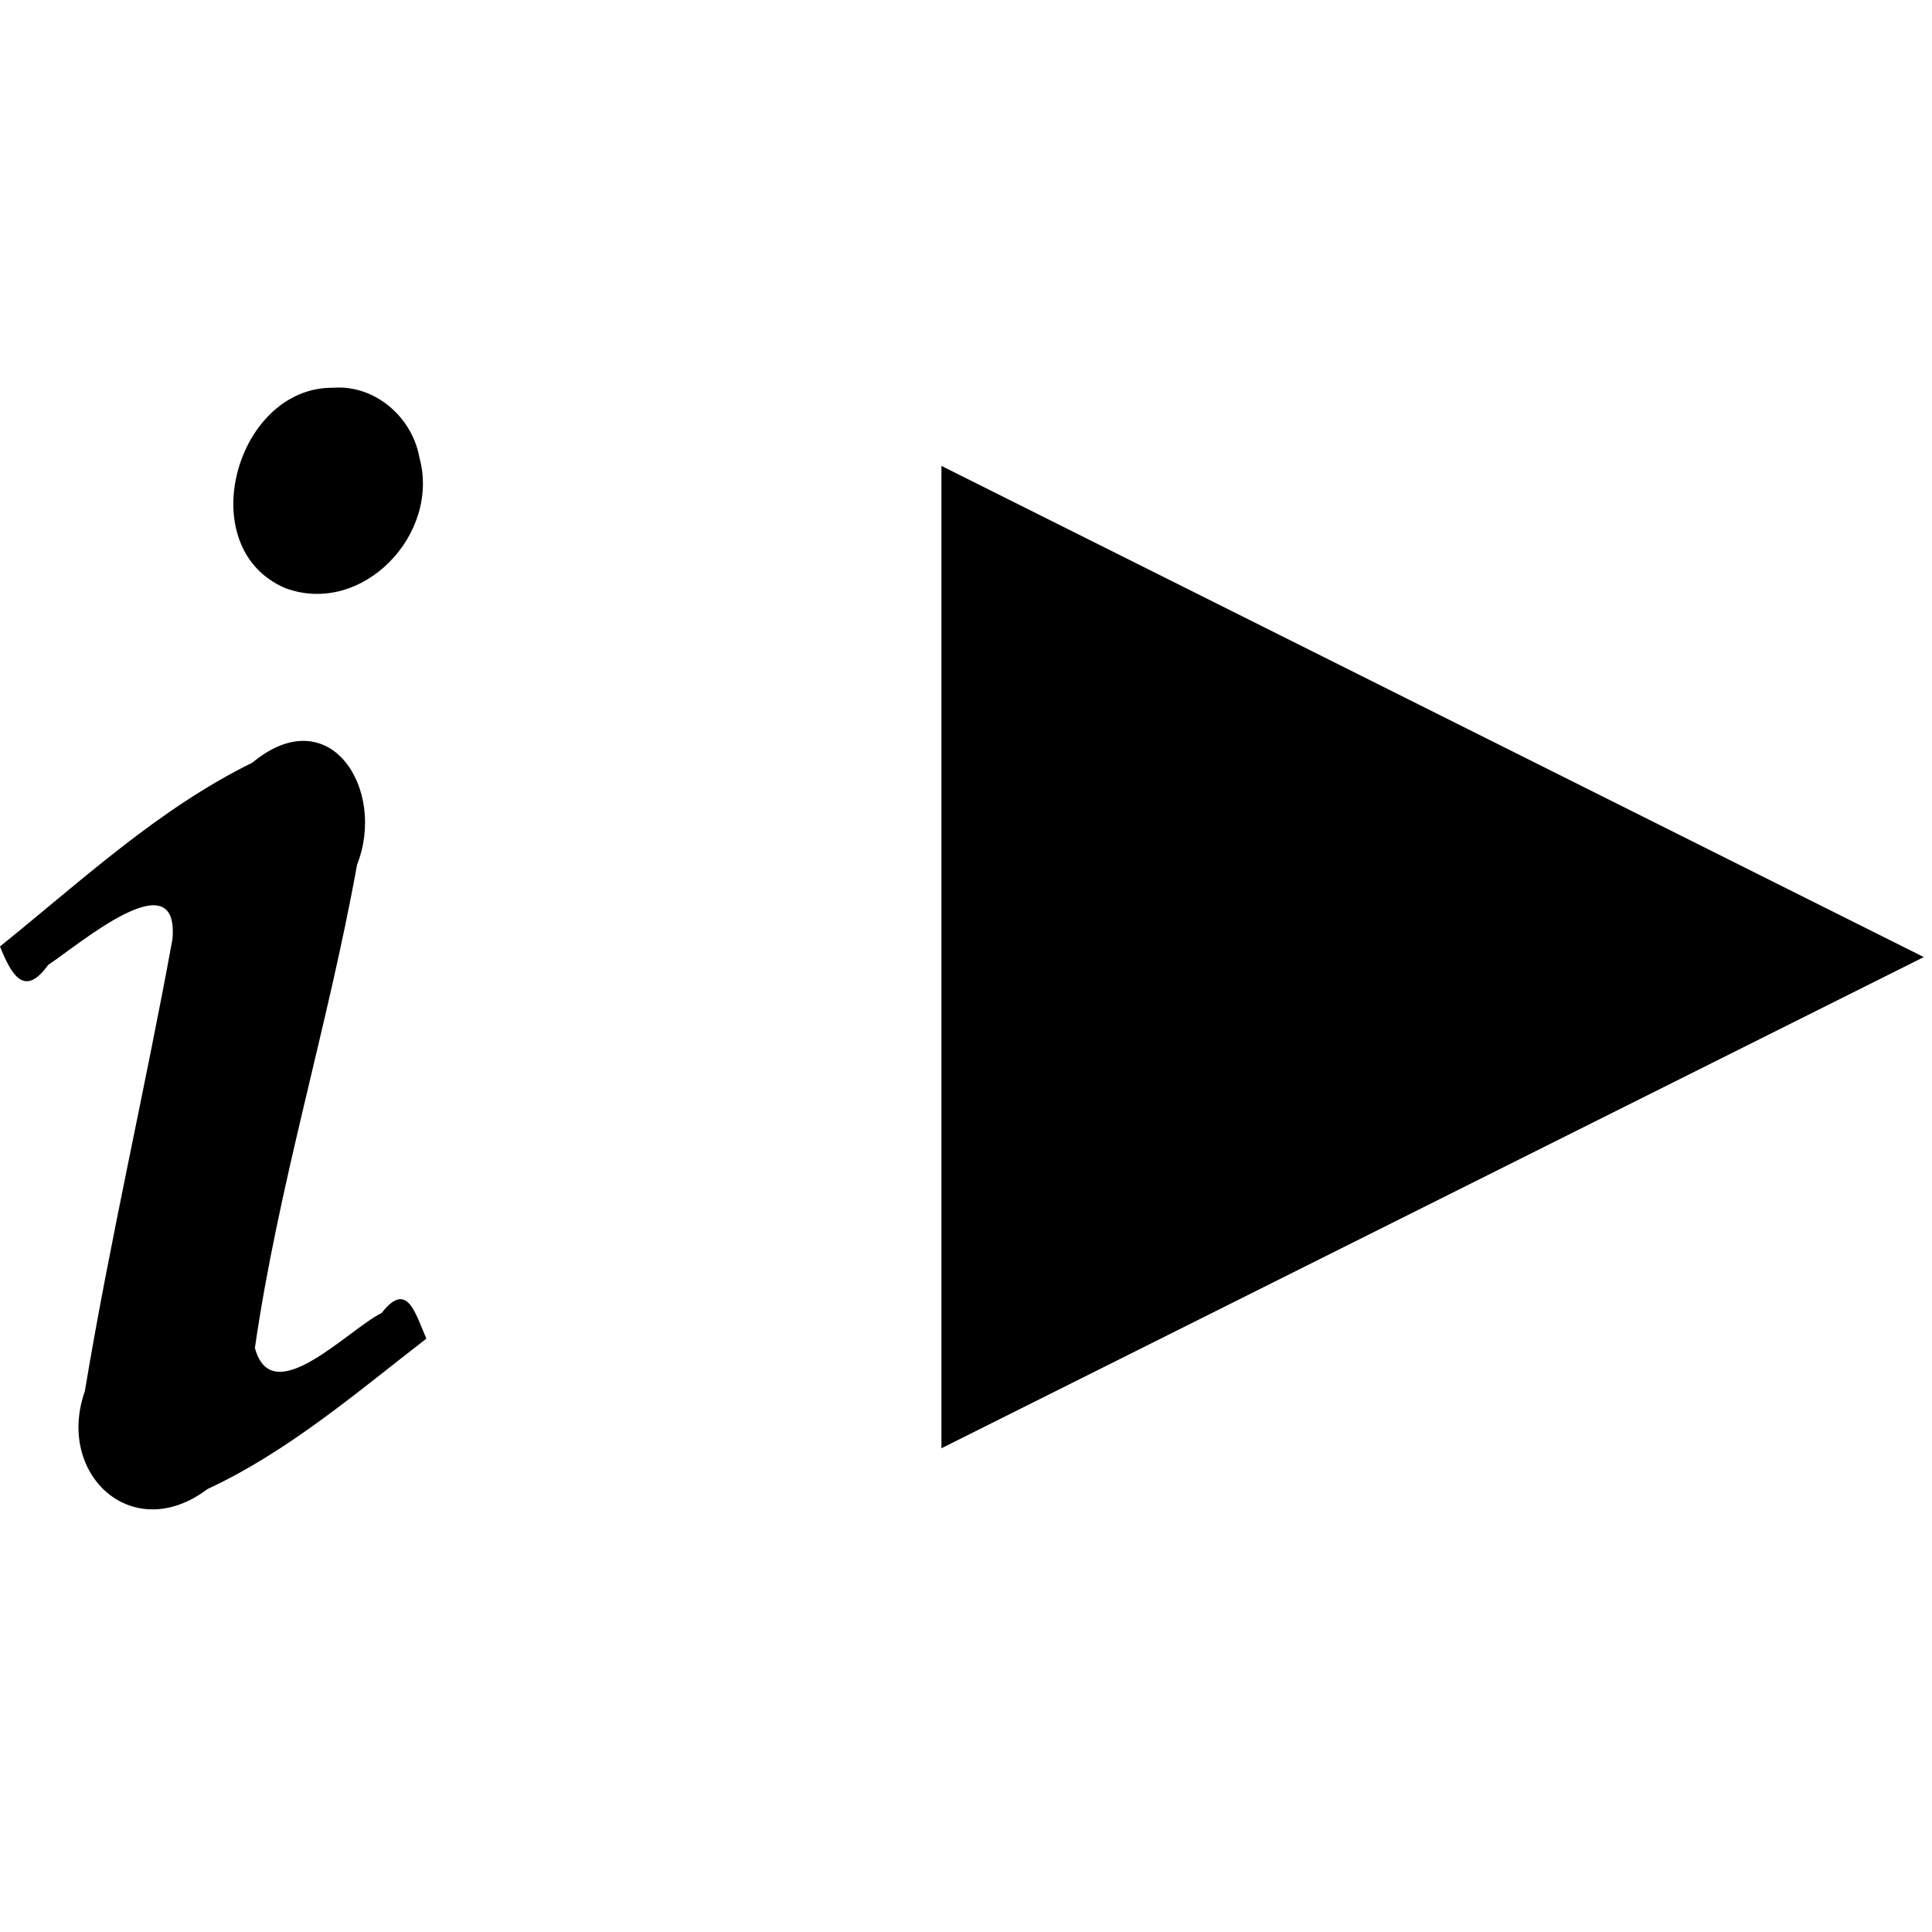
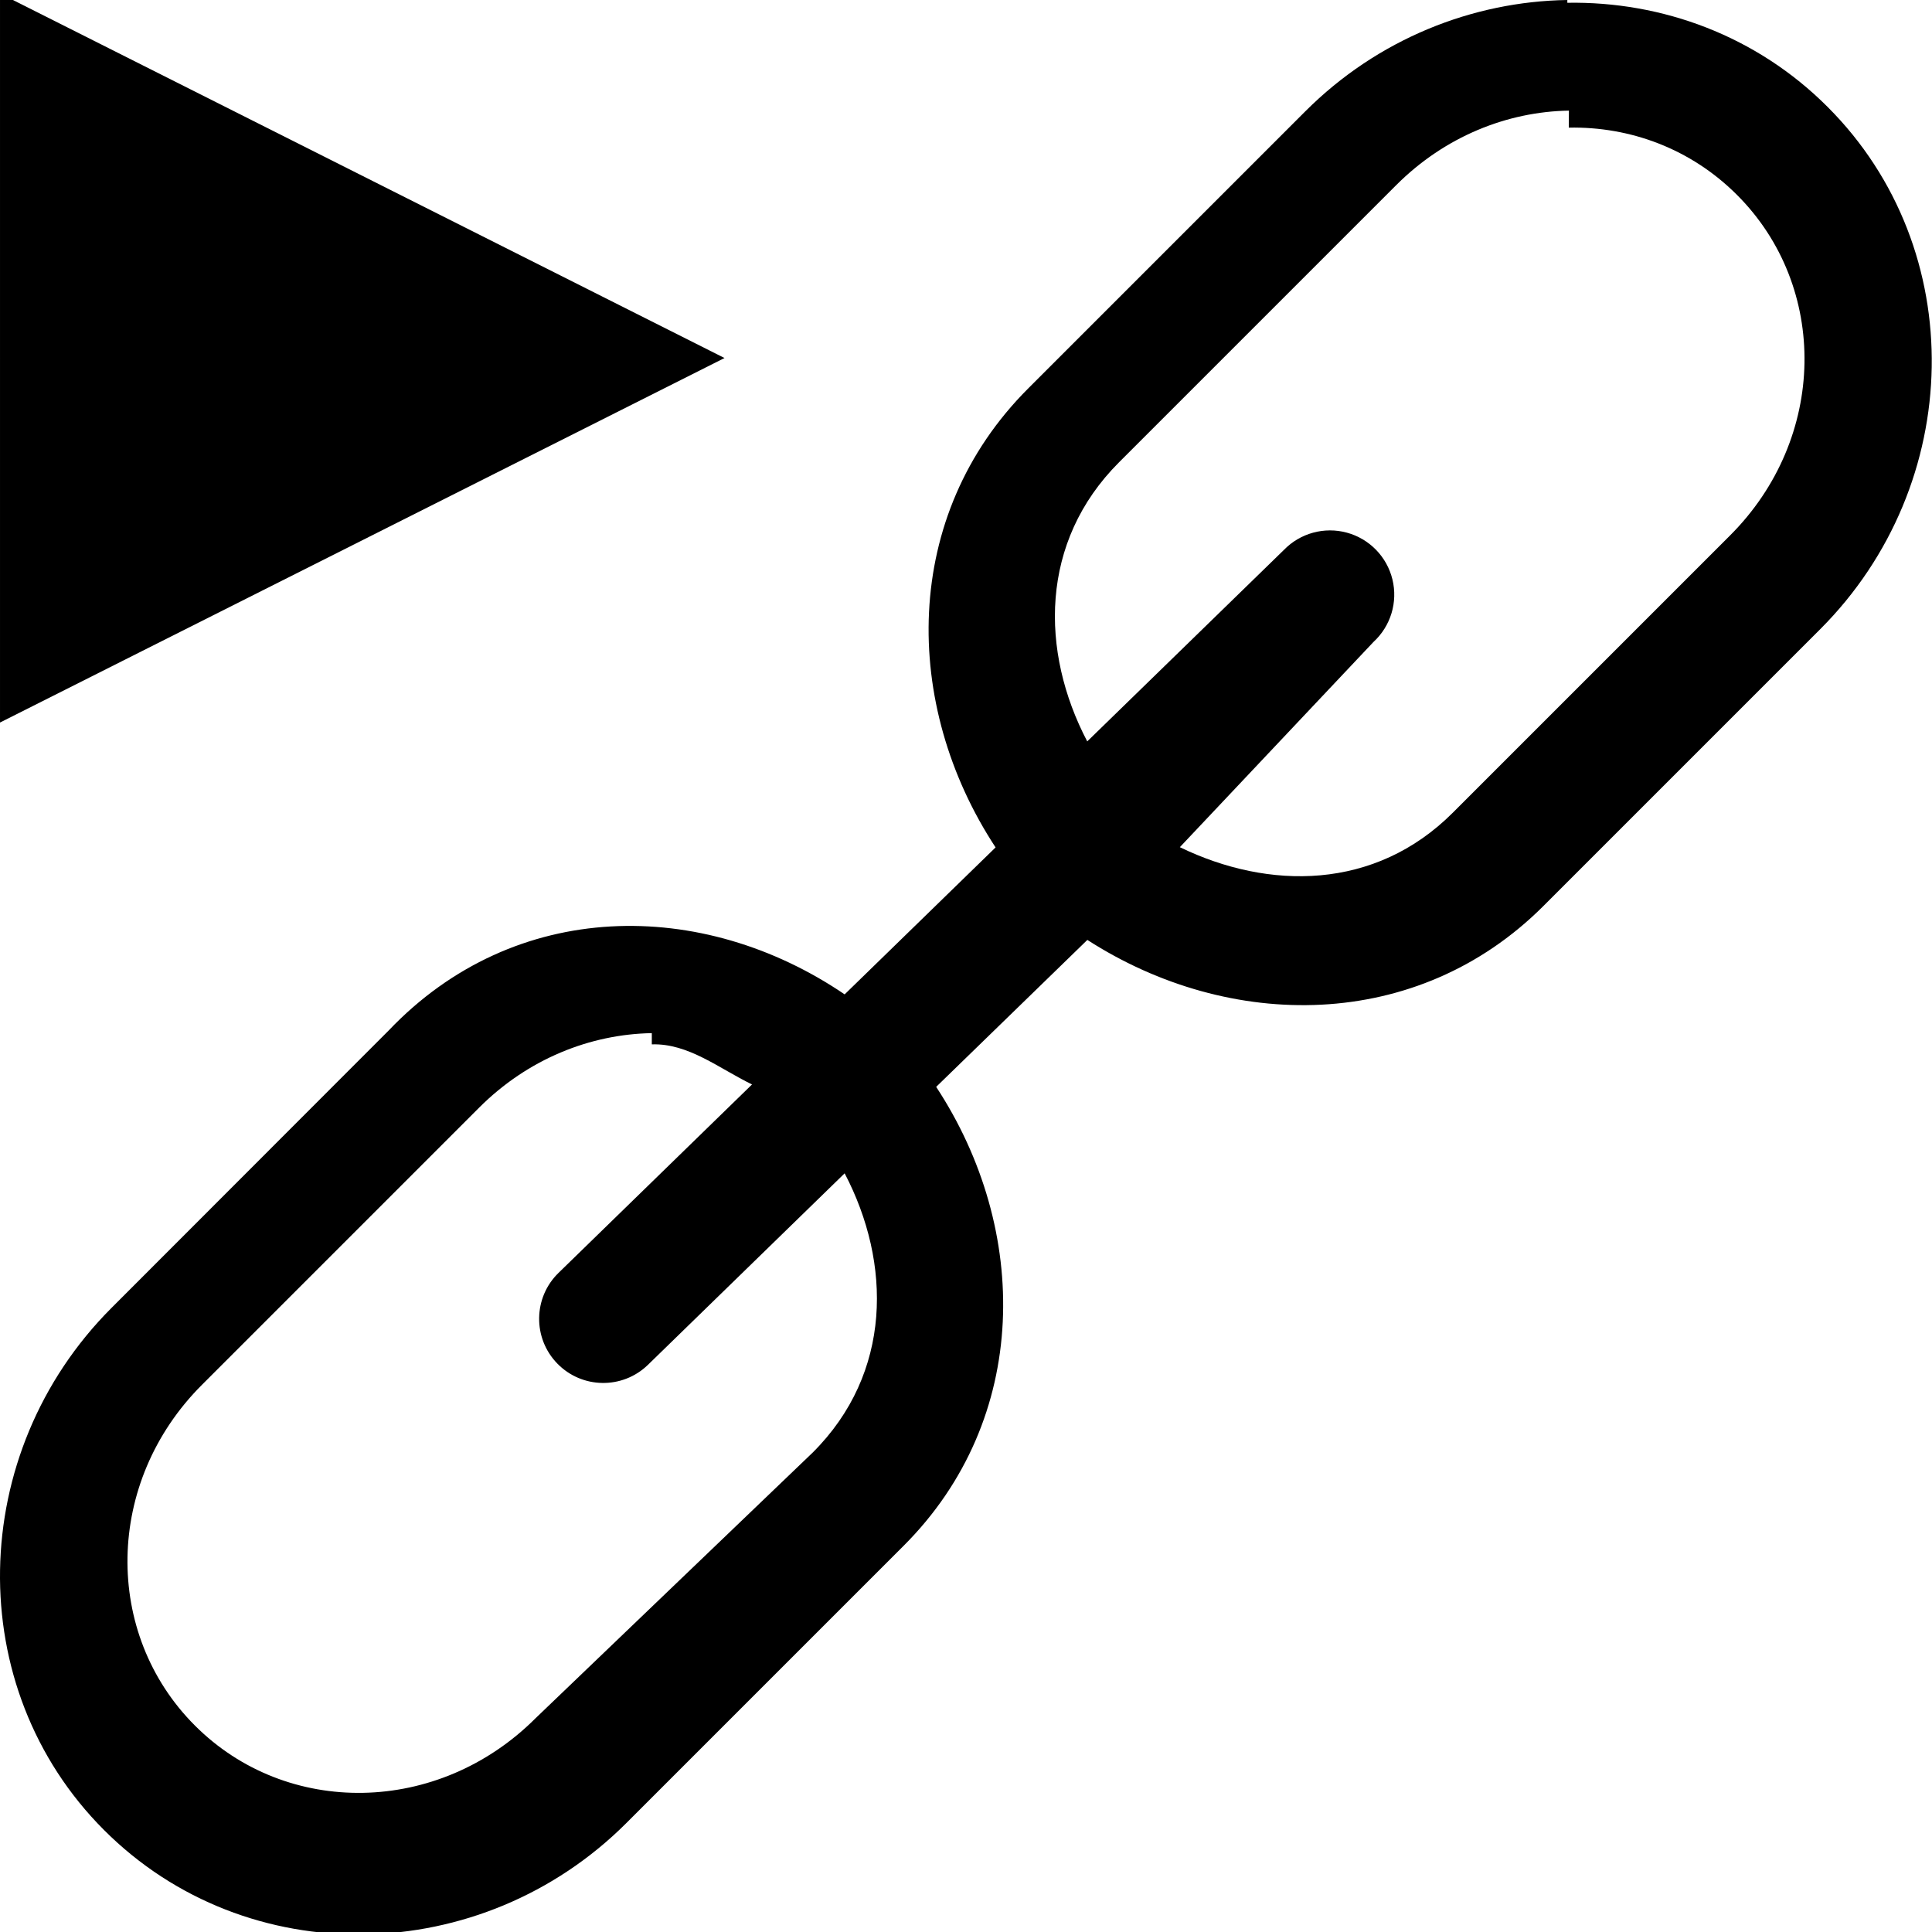
- <svg xmlns="http://www.w3.org/2000/svg" version="1.0" viewBox="0 0 16 16">
-   <path d="m0 7.839c0.096 0.236 0.202 0.426 0.399 0.152 0.252-0.166 1.089-0.884 1.029-0.212-0.228 1.249-0.517 2.488-0.725 3.741-0.243 0.69 0.393 1.281 1.015 0.812 0.668-0.311 1.234-0.798 1.813-1.246-0.089-0.199-0.155-0.489-0.369-0.214-0.29 0.148-0.91 0.815-1.051 0.291 0.195-1.351 0.604-2.66 0.846-4.002 0.246-0.623-0.226-1.377-0.867-0.845-0.778 0.382-1.418 0.981-2.09 1.522zm2.762-4.628c-0.81-0.011-1.18 1.329-0.398 1.66 0.633 0.234 1.286-0.442 1.109-1.084-0.061-0.336-0.37-0.601-0.711-0.576h-5e-7z" />
-   <g transform="matrix(.50847 0 0 .50847 7.7966 -523.12)">
-     <path d="m0 1036.4 16 8-16 8z" />
+ <svg xmlns="http://www.w3.org/2000/svg" version="1.1" viewBox="0 0 16 16">
+   <g transform="translate(0 -1036.4)">
+     <path style="color-rendering:auto;text-decoration-color:#000000;color:#000000;isolation:auto;mix-blend-mode:normal;shape-rendering:auto;solid-color:#000000;block-progression:tb;text-decoration-line:none;text-decoration-style:solid;image-rendering:auto;white-space:normal;text-indent:0;text-transform:none" d="m12.98 1036.4c-0.784 0.012-1.57 0.322-2.17 0.922l-2.295 2.295c-1.054 1.053-1.046 2.62-0.27 3.801l-1.25 1.217c-1.178-0.8-2.73-0.8-3.777 0.3l-2.295 2.297c-1.199 1.2-1.241 3.144-0.061 4.324 1.181 1.182 3.126 1.141 4.326-0.059l2.295-2.295c1.054-1.053 1.046-2.62 0.27-3.801l1.252-1.217c1.179 0.759 2.731 0.765 3.777-0.281l2.293-2.293c1.199-1.2 1.241-3.144 0.061-4.324-0.59-0.591-1.372-0.876-2.156-0.863zm0.012 1.057c0.51-0.01 1.012 0.176 1.393 0.557 0.761 0.76 0.749 2.016-0.059 2.822l-2.295 2.295c-0.644 0.644-1.524 0.642-2.26 0.285l1.604-1.7a0.532 0.532 0 1 0 -0.742 -0.762l-1.629 1.586c-0.39-0.744-0.396-1.653 0.264-2.312l2.295-2.295c0.404-0.404 0.92-0.608 1.43-0.617zm-7.594 7.592c0.303-0.01 0.556 0.199 0.83 0.332l-1.602 1.56a0.531 0.531 0 1 0 0.74 0.762l1.629-1.586c0.389 0.743 0.396 1.654-0.264 2.312l-2.295 2.2c-0.807 0.807-2.062 0.822-2.822 0.061-0.76-0.76-0.748-2.016 0.059-2.822l2.295-2.295c0.404-0.404 0.92-0.608 1.43-0.617z" fill-rule="evenodd" />
+     <g transform="matrix(.4375 0 0 .4375 -0.5 582.44)">
+       <path d="m1.143 1037.5 13.714 6.9-13.714 6.9z" />
+     </g>
  </g>
</svg>
